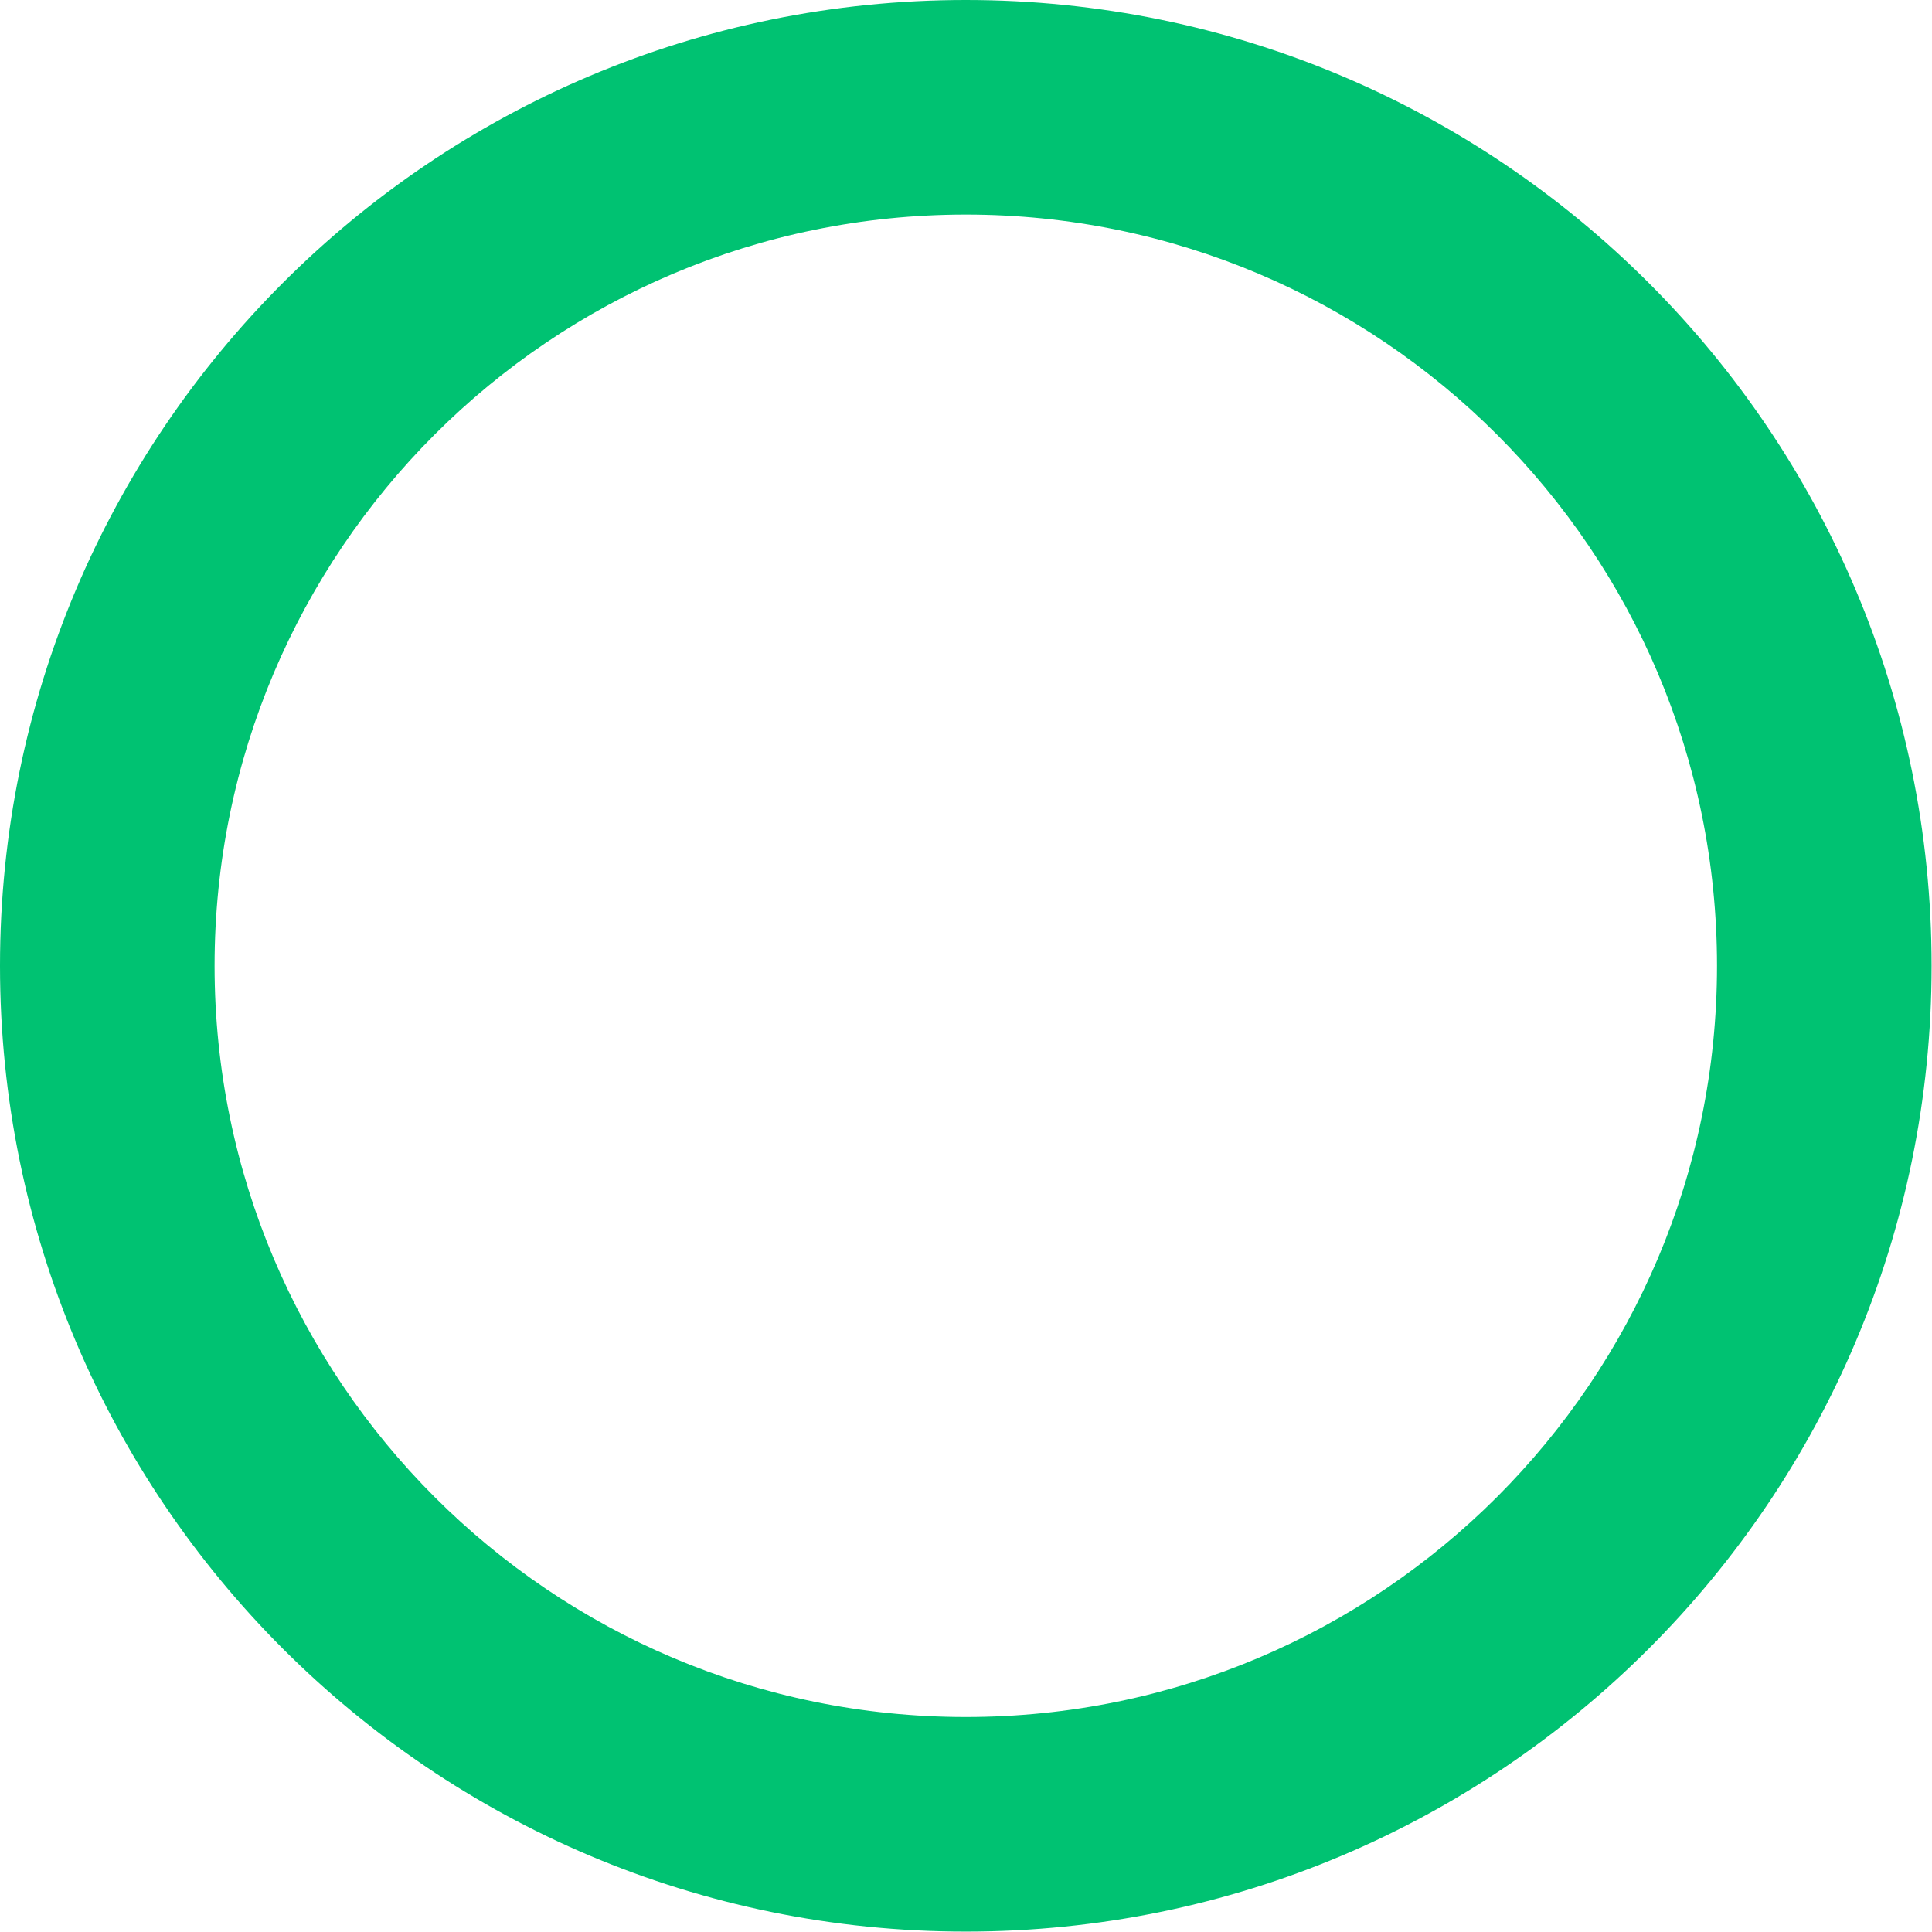
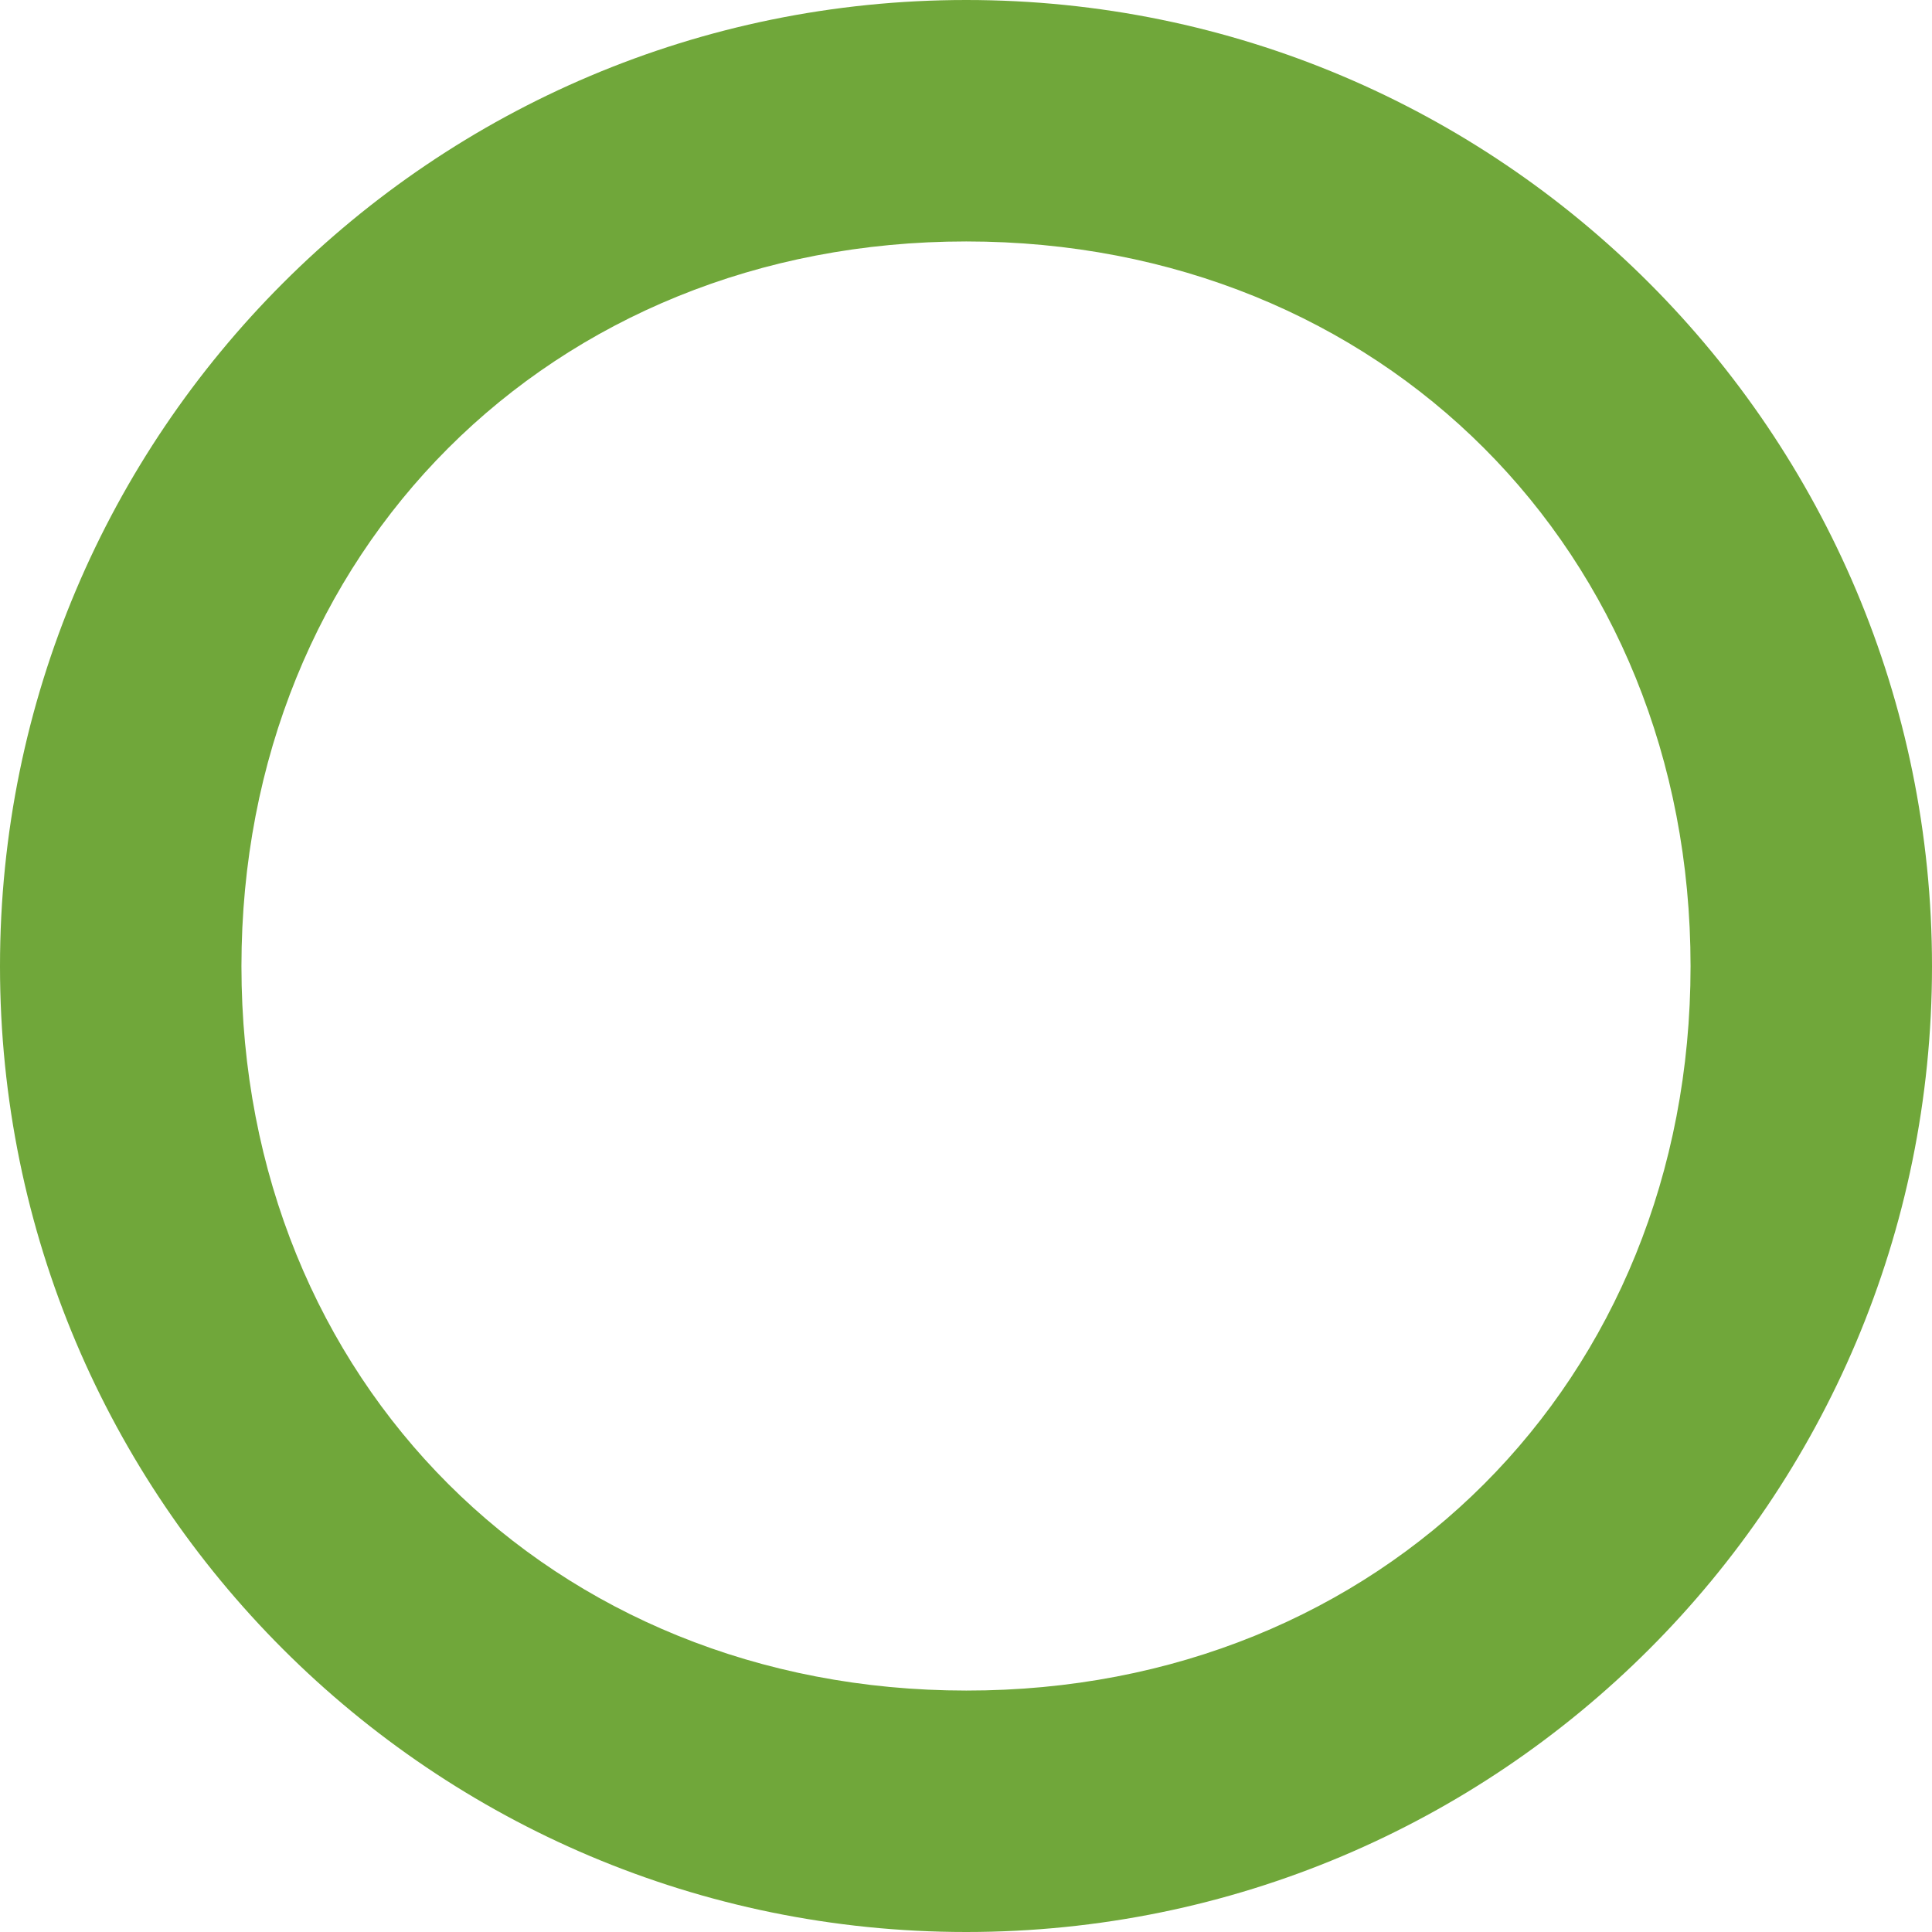
- <svg xmlns="http://www.w3.org/2000/svg" id="svg8" version="1.1" viewBox="0 0 4.763 4.763" height="18" width="18">
+ <svg xmlns="http://www.w3.org/2000/svg" width="16" height="16" viewBox="0 0 4.233 4.233" version="1.1" id="svg8">
  <defs id="defs2" />
-   <path id="path816-3" d="M 2.381,-1.0000001e-8 A 2.381,2.381 0 0 0 0,2.381 a 2.381,2.381 0 0 0 2.381,2.381 2.381,2.381 0 0 0 2.381,-2.381 A 2.381,2.381 0 0 0 2.381,-1.0000001e-8 Z m 0,0.529 A 1.852,1.852 0 0 1 4.233,2.381 1.852,1.852 0 0 1 2.381,4.233 1.852,1.852 0 0 1 0.529,2.381 1.852,1.852 0 0 1 2.381,0.529 Z" style="opacity:1;fill:#00c272;fill-opacity:1;stroke:none;stroke-width:0.163;stroke-linejoin:round;stroke-miterlimit:4;stroke-dasharray:none;stroke-dashoffset:0;stroke-opacity:1;paint-order:stroke fill markers" />
+   <path style="opacity:1;fill:#70a73a;fill-opacity:1;stroke:none;stroke-width:0.145;stroke-linejoin:round;stroke-miterlimit:4;stroke-dasharray:none;stroke-dashoffset:0;stroke-opacity:1;paint-order:stroke fill markers" d="M 2.117,0 C 0.948,5.522847e-8 5.522847e-8,0.948 0,2.117 5.5228469e-8,3.286 0.948,4.233 2.117,4.233 3.286,4.233 4.233,3.286 4.233,2.117 4.233,0.948 3.286,5.522847e-8 2.117,0 Z m 0,0.529 c 0.909,-5e-8 1.587,0.678 1.587,1.588 0,0.909 -0.678,1.588 -1.587,1.587 -0.909,0 -1.588,-0.678 -1.588,-1.587 5e-8,-0.909 0.678,-1.588 1.588,-1.588 z" id="path816-3" />
</svg>
